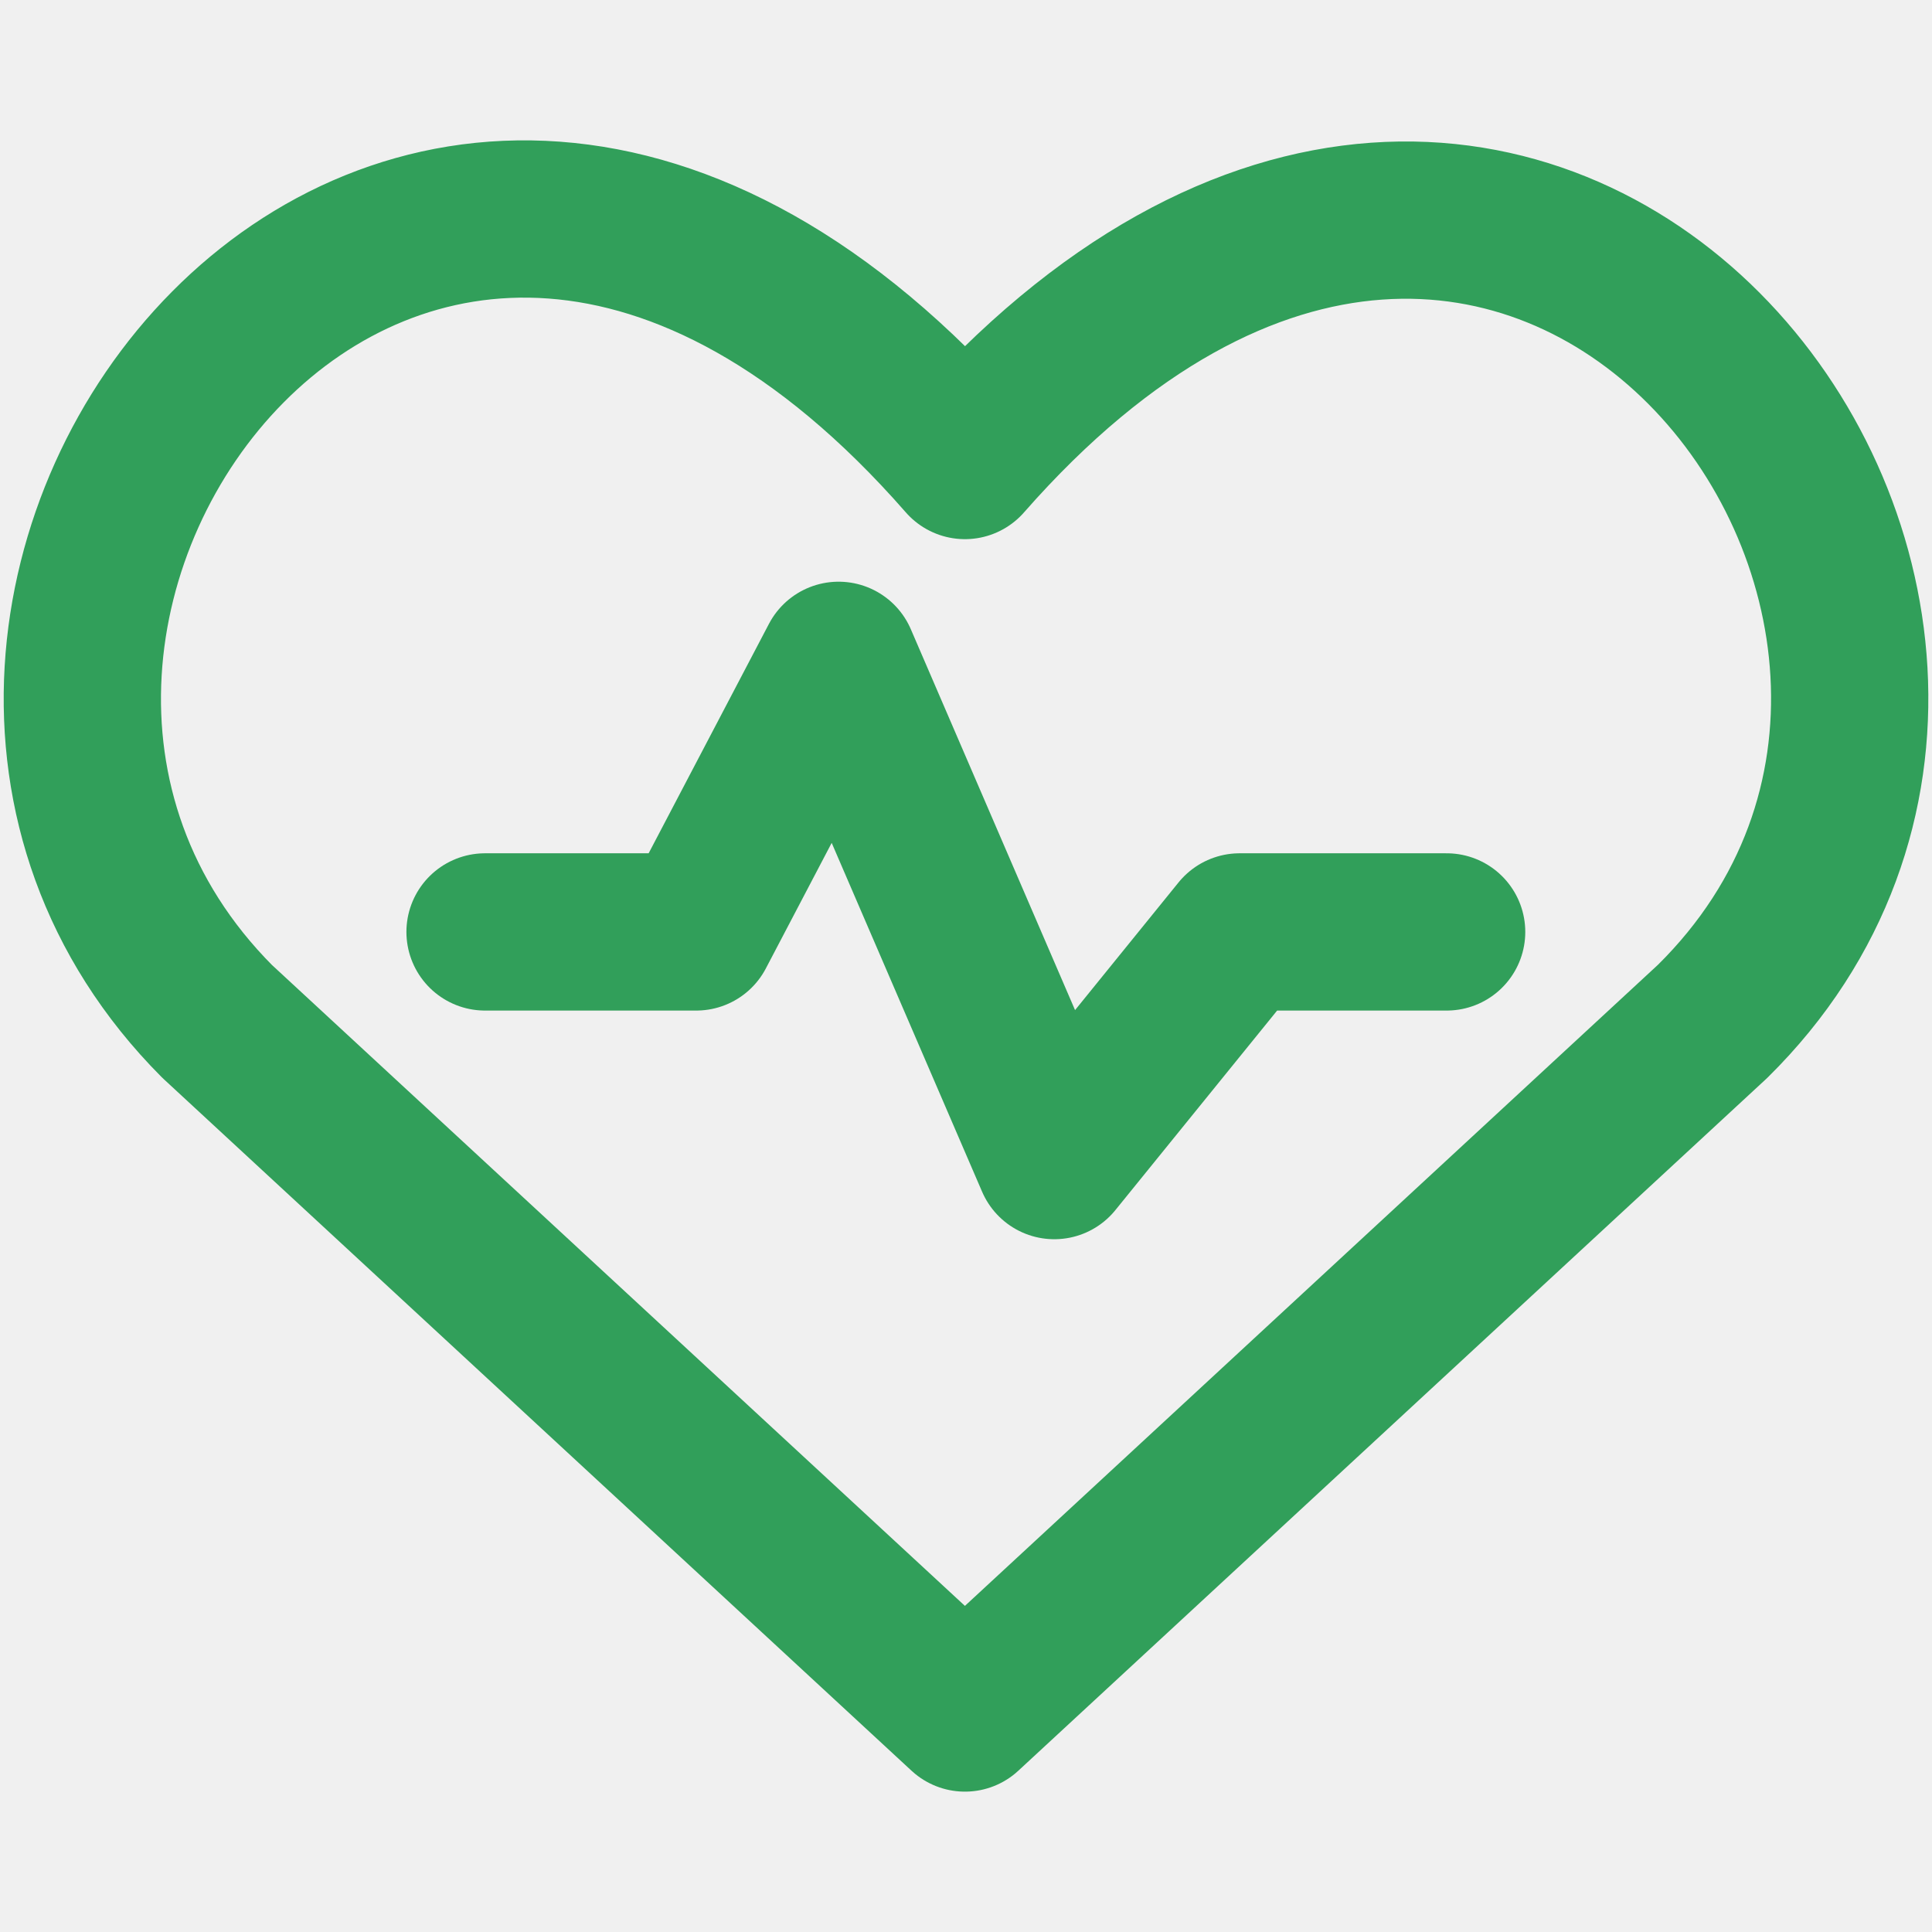
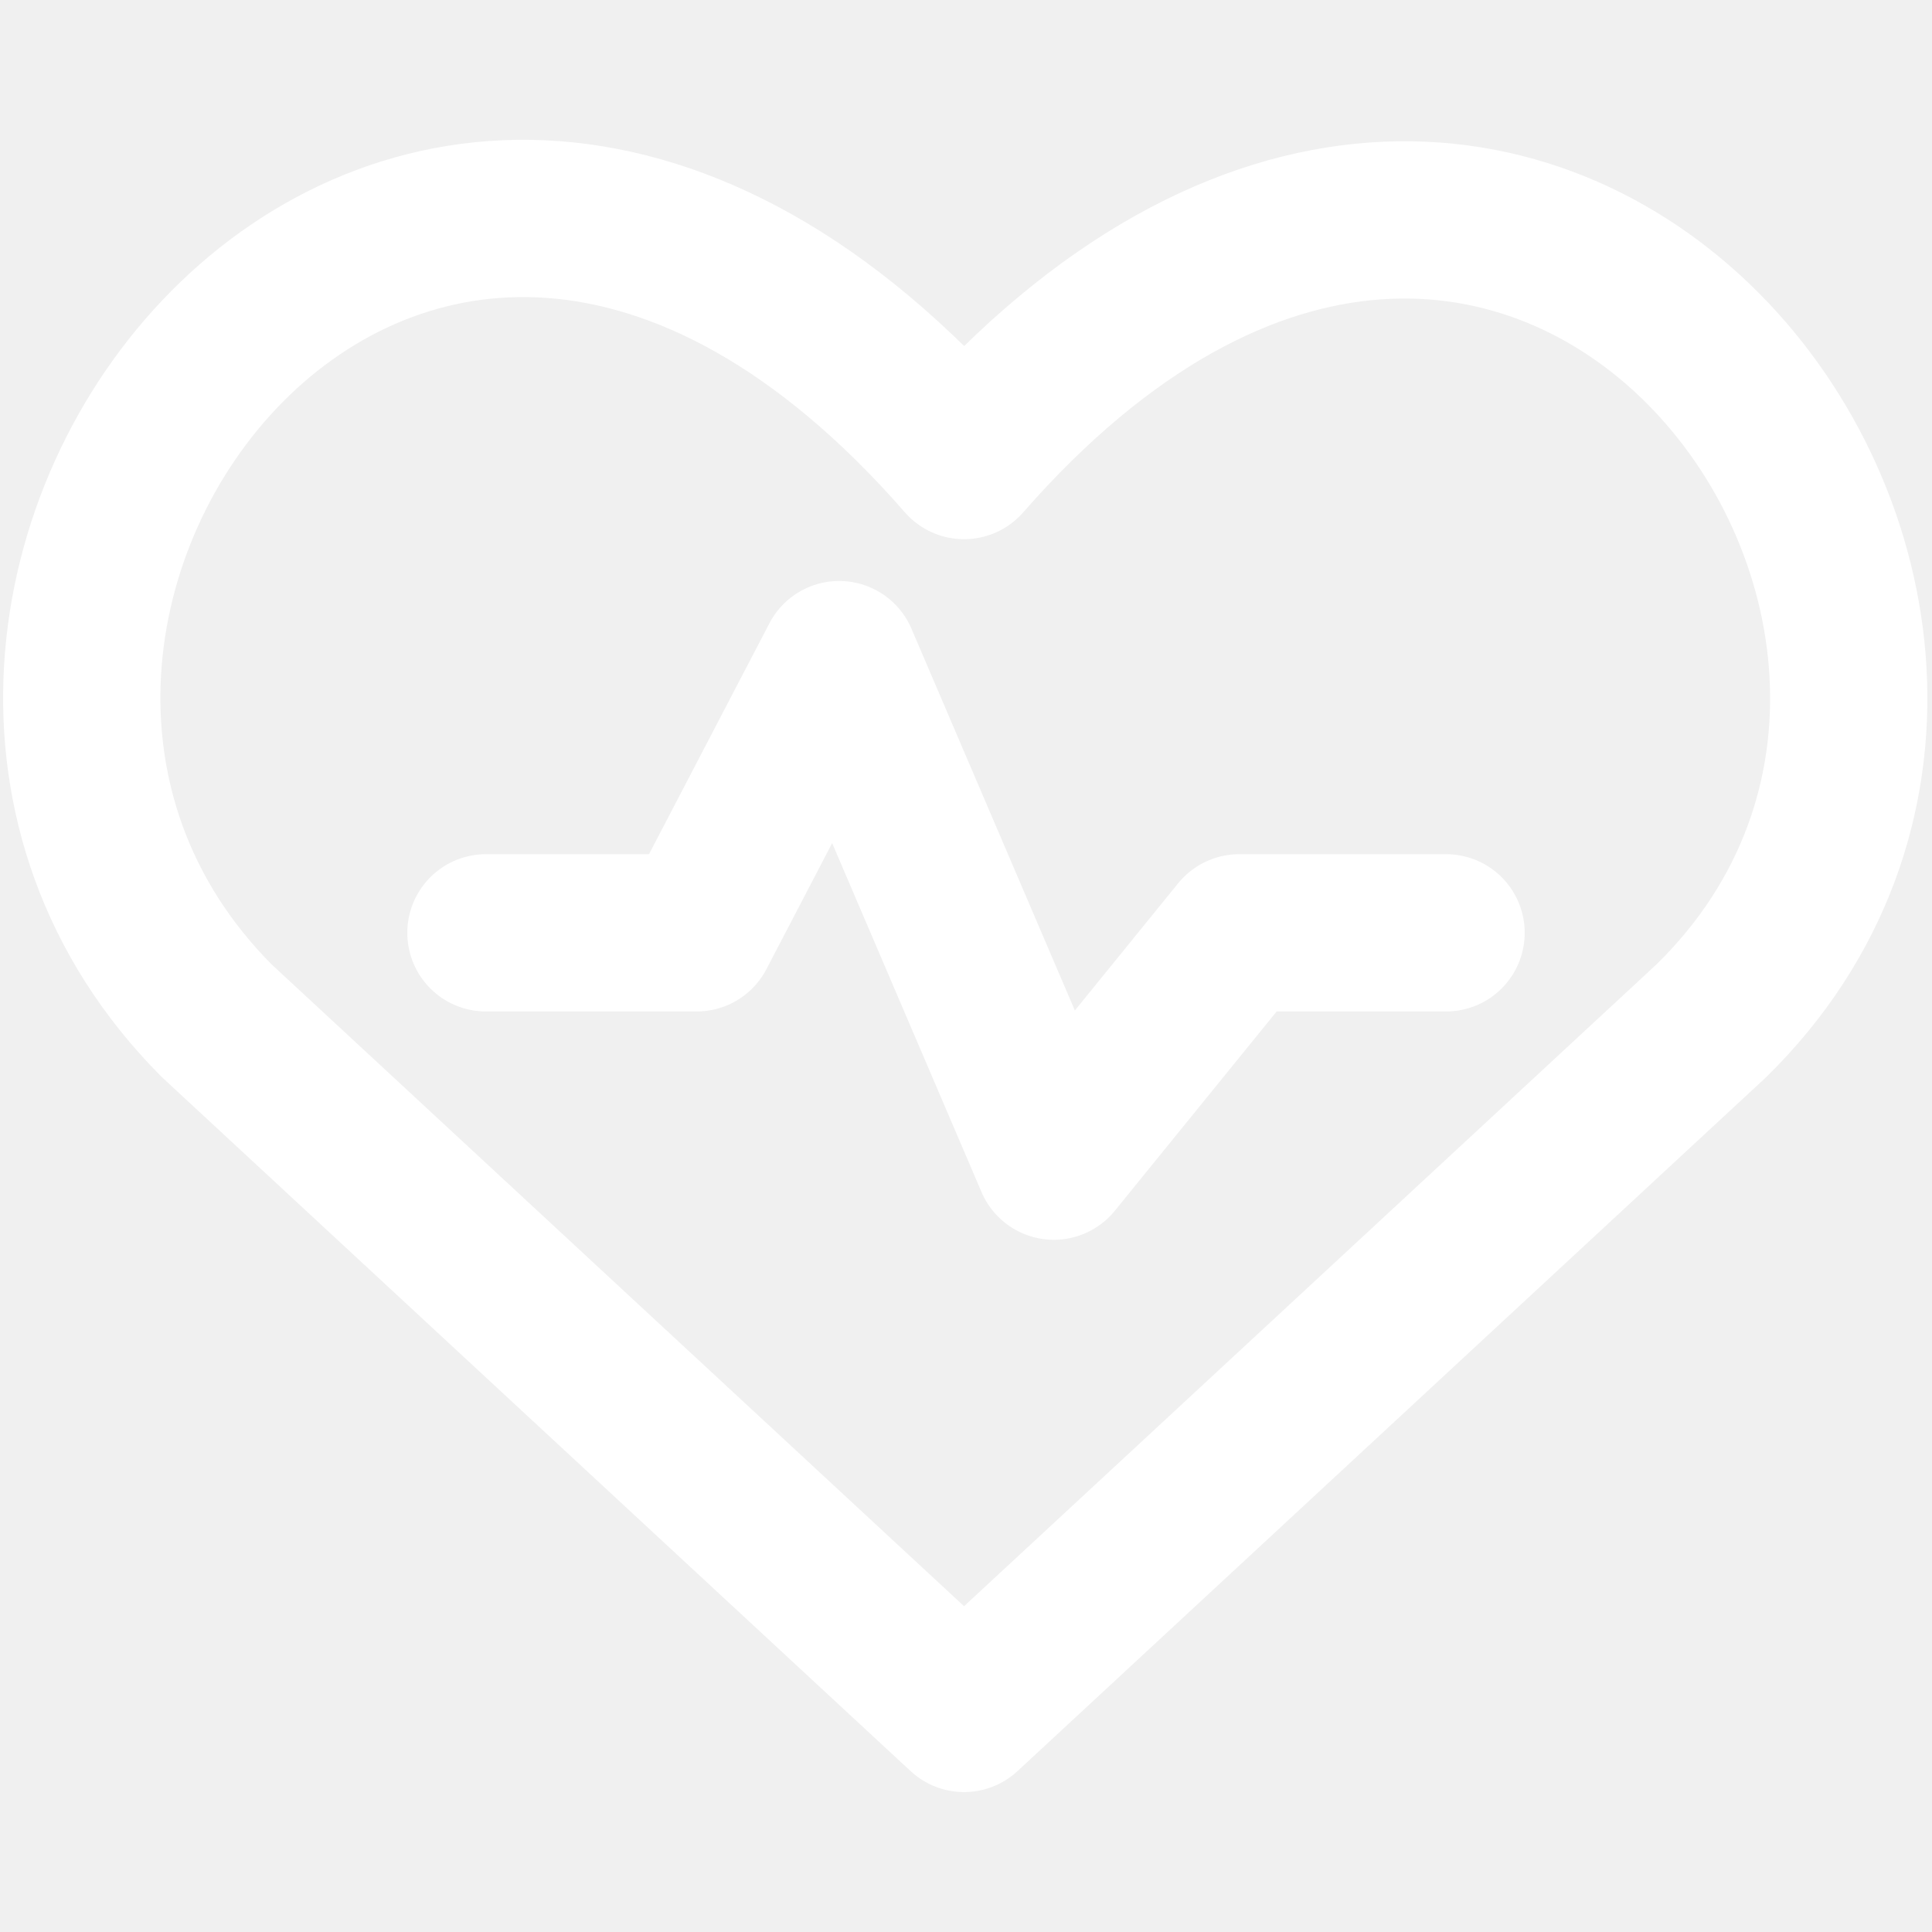
- <svg xmlns="http://www.w3.org/2000/svg" width="99" height="99" viewBox="0 0 99 99" fill="none">
-   <path d="M49.445 87.778L11.124 52.336C-9.757 31.362 20.706 -9.256 49.445 23.598C78.183 -9.157 108.929 31.454 87.758 52.336L49.445 87.778Z" stroke="#319F5A" stroke-width="8.059" stroke-linecap="round" stroke-linejoin="round" />
-   <path d="M24.855 47.754H35.675L42.972 33.837L54.025 59.471L63.522 47.754H74.129" stroke="#319F5A" stroke-width="8.059" stroke-linecap="round" stroke-linejoin="round" />
+ <svg xmlns="http://www.w3.org/2000/svg" version="1.1" id="Capa_1" x="0px" y="0px" viewBox="0 0 99 99" style="enable-background:new 0 0 99 99;" xml:space="preserve">
+   <style type="text/css">
+ 	.st0{fill:none;stroke:#FFFFFF;stroke-width:8.059;stroke-linecap:round;stroke-linejoin:round;}
+ </style>
+   <path class="st0" d="M49.4,87.8L11.1,52.3c-20.9-21,9.6-61.6,38.3-28.7c28.7-32.8,59.5,7.9,38.3,28.7L49.4,87.8z" />
+   <path class="st0" d="M24.9,47.8h10.8L43,33.8L54,59.5l9.5-11.7h10.6" />
</svg>
